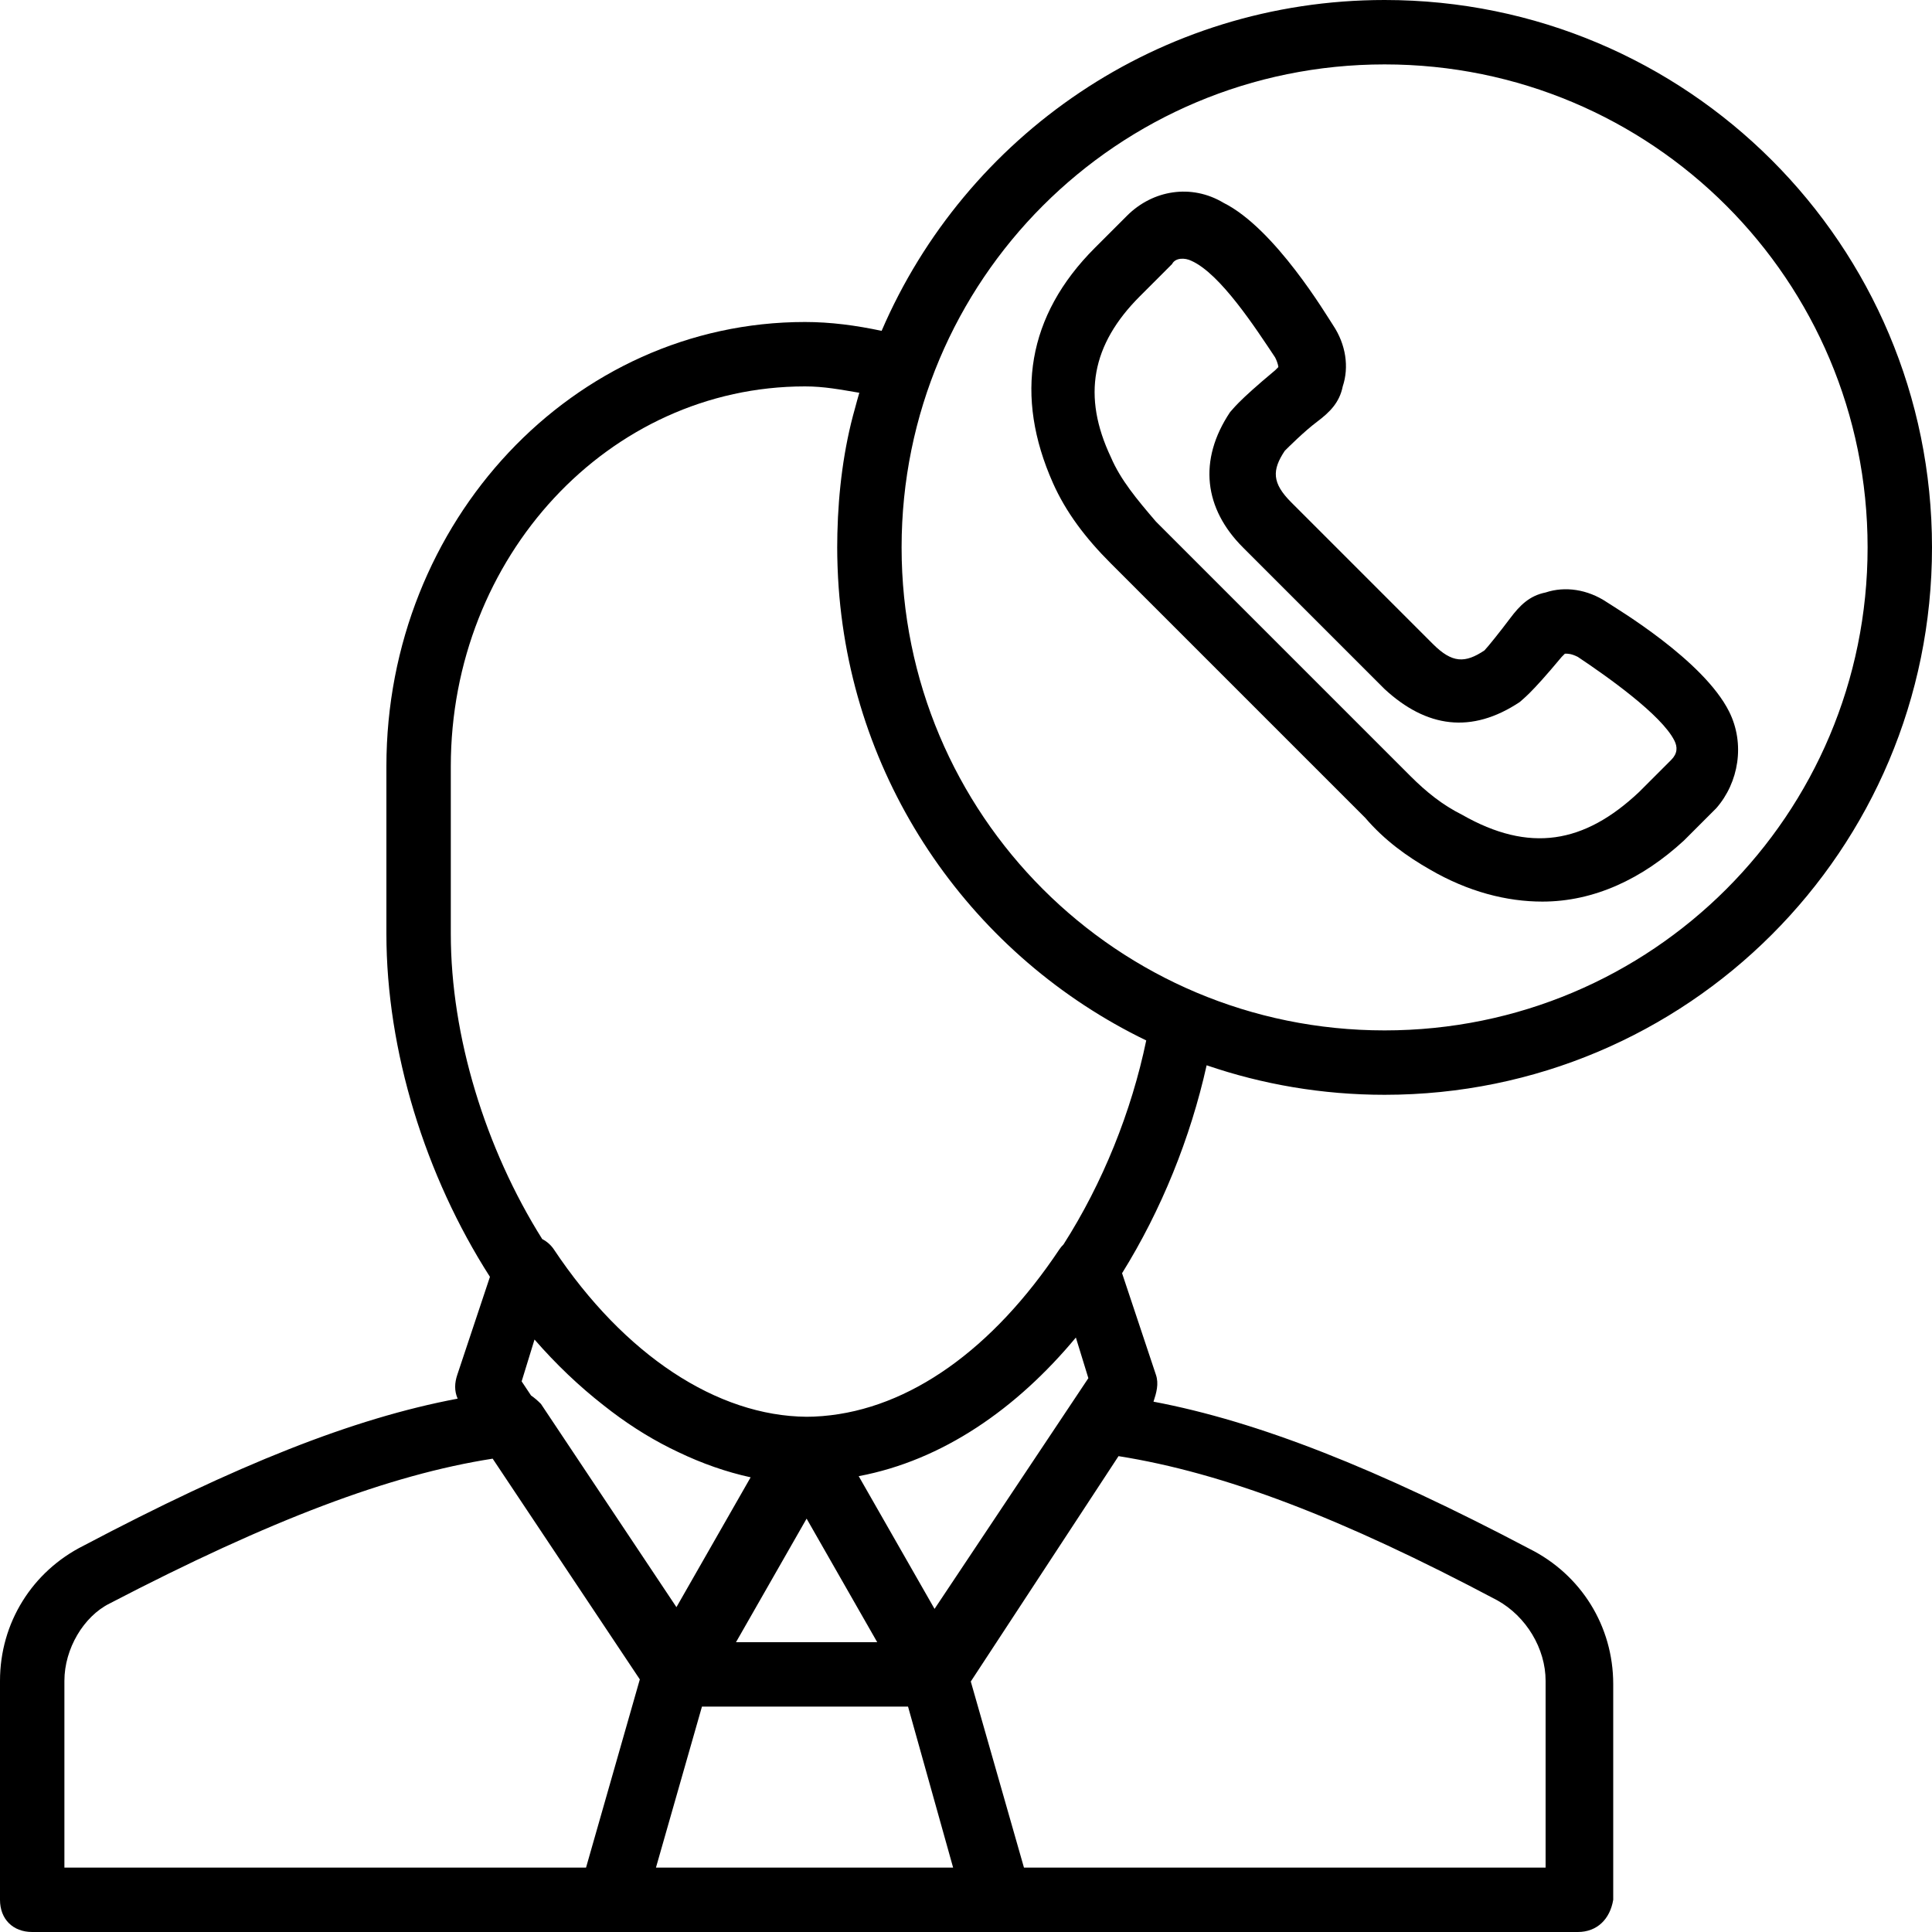
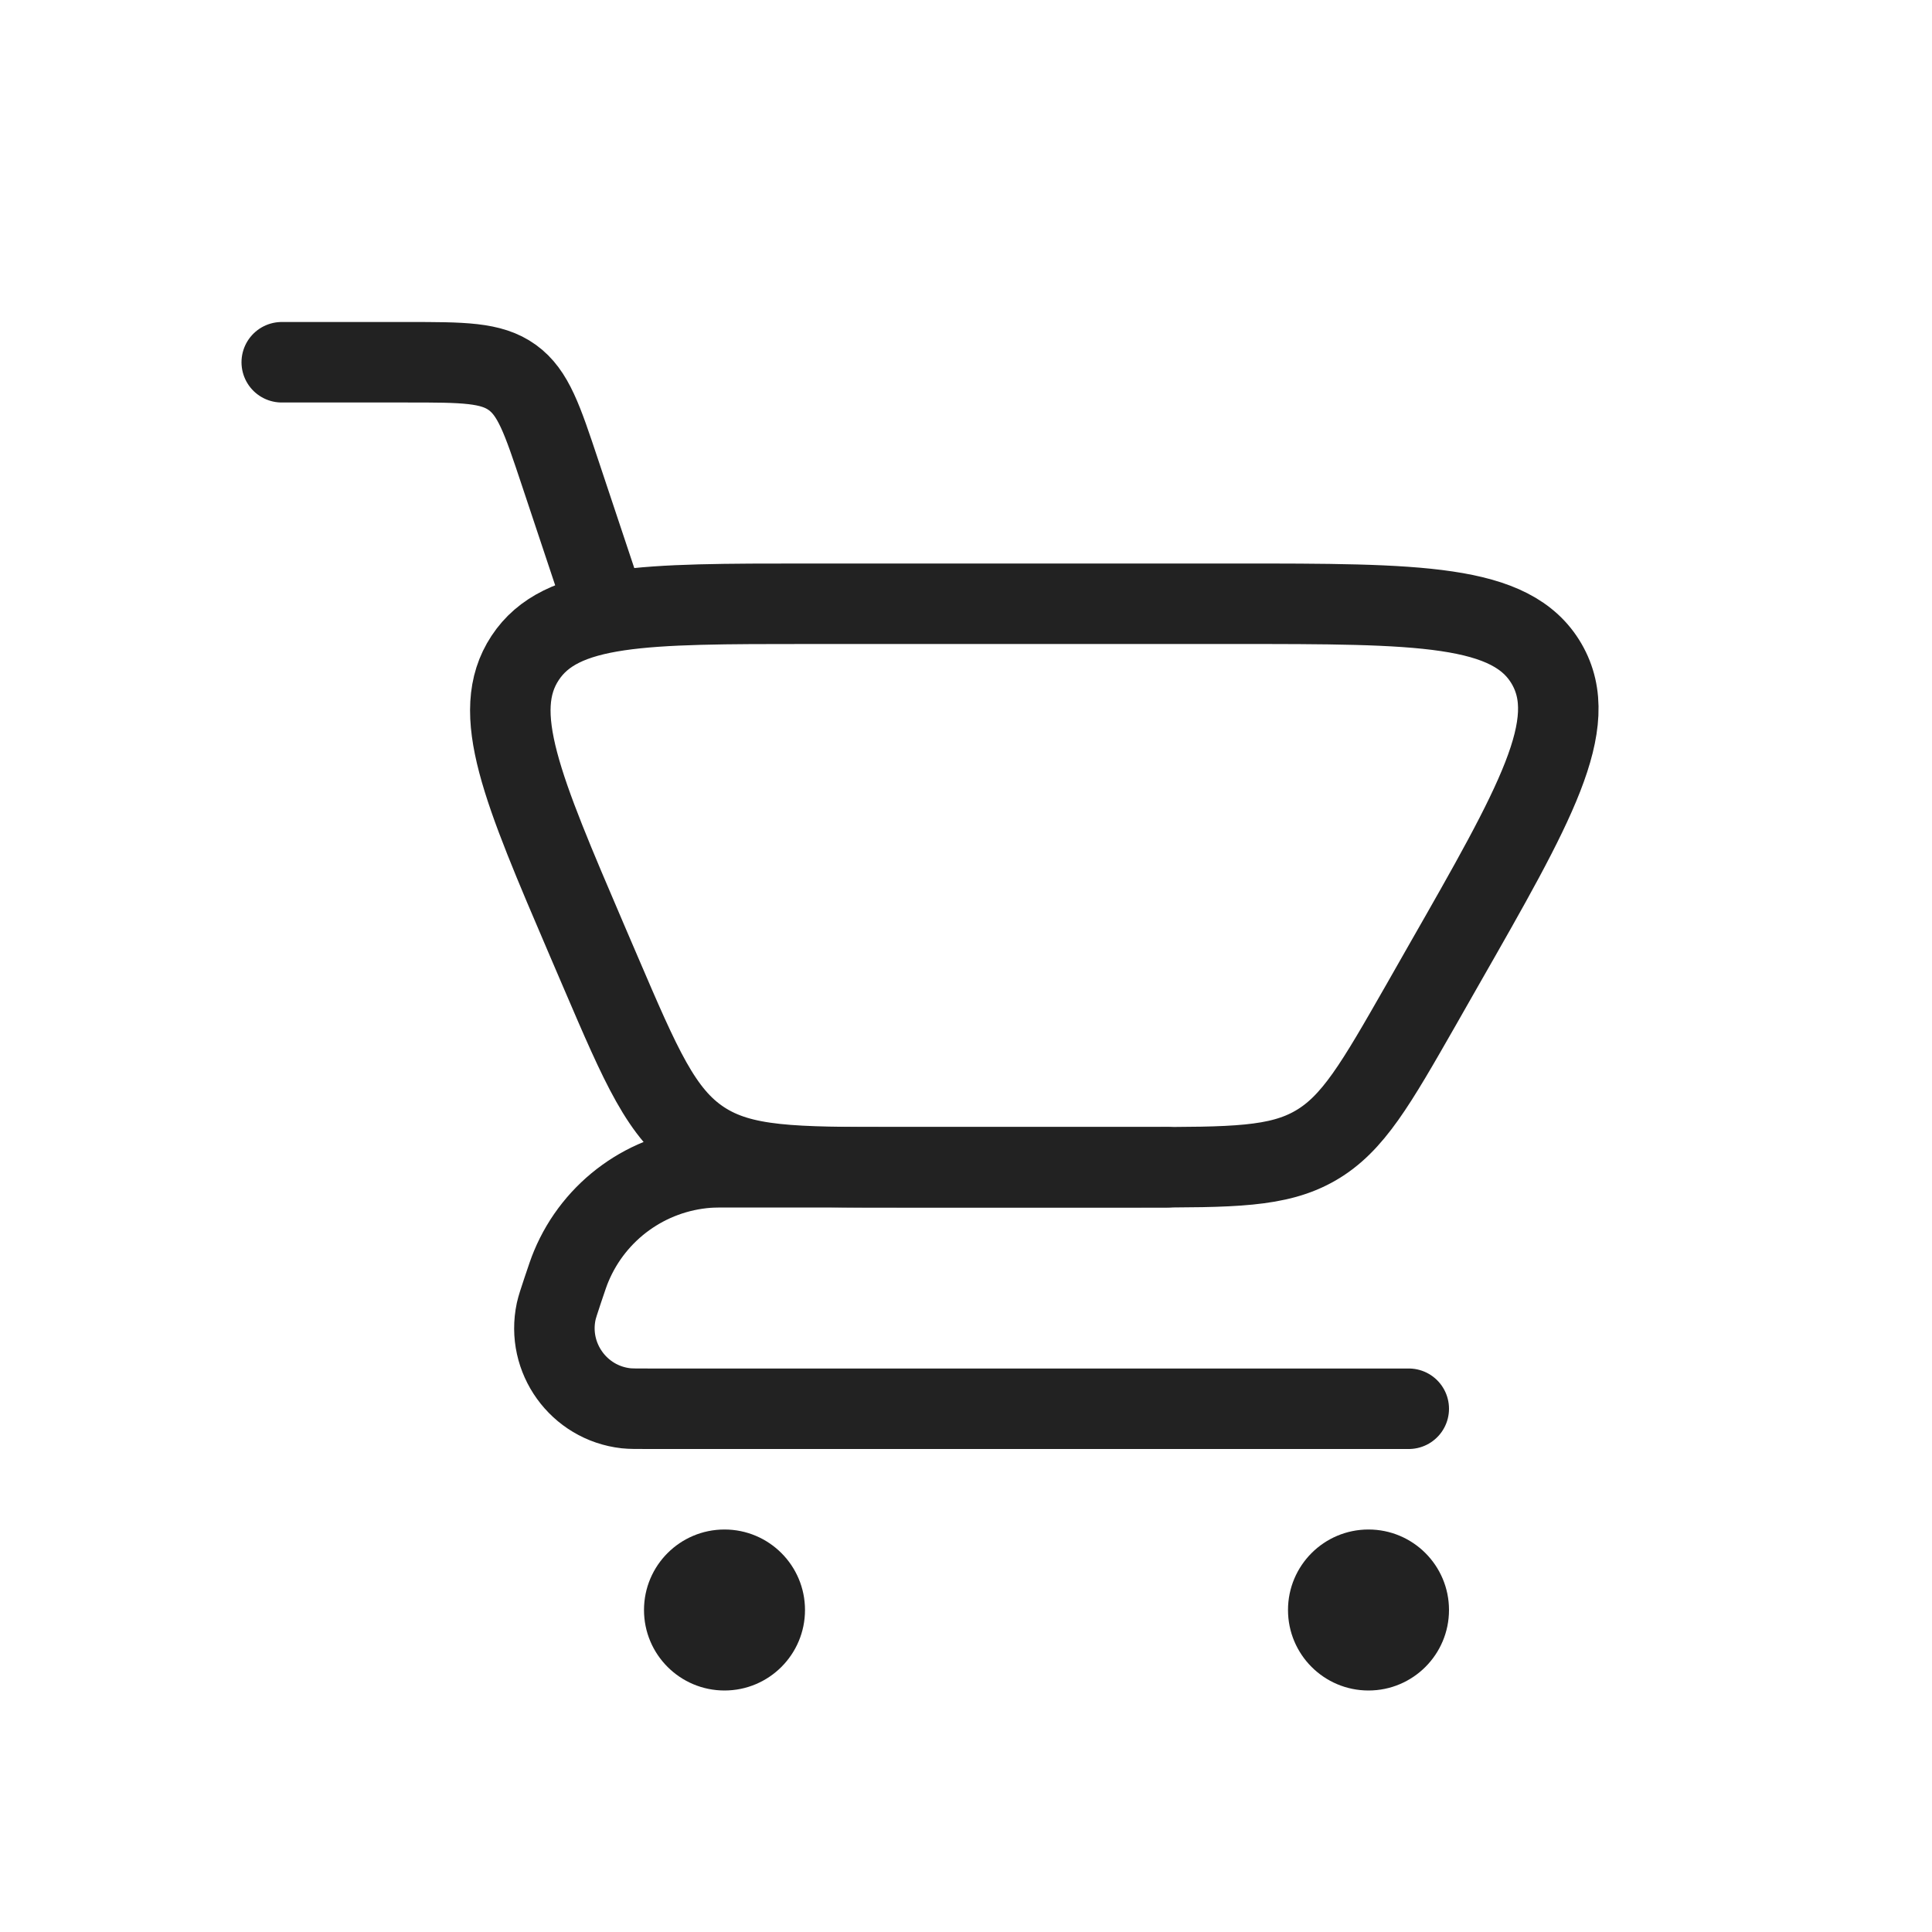
- <svg xmlns="http://www.w3.org/2000/svg" fill="#000000" height="800px" width="800px" version="1.1" id="Layer_1" viewBox="0 0 512 512" xml:space="preserve">
-   <g transform="translate(1 1)">
-     <g>
-       <g>
-         <path d="M365.933,289.133C446.147,289.133,511,224.28,511,144.067S446.147-1,365.933-1c-59.821,0-111.091,36.074-133.297,87.684     c-6.768-1.454-13.535-2.351-20.303-2.351c-61.44,0-110.933,52.907-110.933,117.76v44.373c0,30.987,10.283,64.132,27.439,90.91     l-8.665,25.996c-0.698,2.095-0.807,4.191,0.106,6.286c-27.914,5.25-58.78,17.685-99.092,38.941C7.533,415.427-1,429.08-1,444.44     v58.027c0,5.12,3.413,8.533,8.533,8.533h153.6h102.4h153.6c5.12,0,8.533-3.413,9.387-8.533v-57.173     c0-15.36-8.533-29.013-22.187-35.84c-40.451-21.329-72.024-33.776-99.644-38.995c0.778-2.362,1.444-4.723,0.657-7.085     l-8.986-26.958c10.436-16.774,18.133-35.879,22.411-55.104C333.554,286.378,349.417,289.133,365.933,289.133z M365.933,16.067     c70.827,0,128,57.173,128,128s-57.173,128-128,128s-128-57.173-128-128S295.107,16.067,365.933,16.067z M137.24,365.08     l3.413-11.093c5.724,6.583,11.839,12.378,18.203,17.361c0.703,0.56,1.412,1.106,2.124,1.646c0.047,0.035,0.093,0.073,0.14,0.108     c5.585,4.218,11.458,7.82,17.575,10.691c6.336,3.046,12.781,5.301,19.232,6.711l-19.662,34.408l-35.906-53.858     c-0.864-0.864-1.728-1.626-2.624-2.23L137.24,365.08z M212.76,401.453l18.712,32.747h-37.425L212.76,401.453z M16.067,444.44     c0-8.533,5.12-17.067,11.947-20.48c42.667-22.187,74.24-34.133,101.547-38.4l38.997,58.496l-14.251,49.877H16.067V444.44z      M172.836,493.933l12.19-42.667h54.613l0,0l11.947,42.666H172.836z M408.6,444.44v49.493H270.36l-14.091-49.318l39.152-59.723     c27.866,4.417,59.142,16.333,100.379,38.214C403.48,427.373,408.6,435.907,408.6,444.44z M287.427,364.227l-40.763,61.145     l-20.099-35.174c22.274-4.183,41.923-17.933,57.55-36.737L287.427,364.227z M280.835,328.796     c-0.412,0.398-0.779,0.833-1.088,1.297c-17.589,26.383-39.672,42.279-62.74,44.18c-0.022,0.002-0.044,0.004-0.066,0.006     c-0.672,0.055-1.344,0.093-2.018,0.124c-0.114,0.005-0.227,0.014-0.34,0.018c-0.604,0.024-1.21,0.032-1.815,0.037     c-23.763-0.188-48.33-16.369-66.994-44.365c-0.748-1.122-1.823-2.079-3.083-2.73c-15.071-23.988-24.224-53.75-24.224-80.897     v-44.373c0-55.467,41.813-100.693,93.867-100.693c5.082,0,9.326,0.841,14.395,1.688c-0.4,1.365-0.784,2.736-1.145,4.117     c-2.998,10.533-4.407,21.986-4.667,33.047c-0.001,0.05-0.002,0.099-0.004,0.149c-0.028,1.227-0.046,2.45-0.046,3.665     c0,1.592,0.035,3.175,0.085,4.754c0.012,0.38,0.028,0.759,0.043,1.138c0.057,1.441,0.133,2.876,0.232,4.306     c0.009,0.128,0.015,0.258,0.024,0.386c3.81,53.016,36.011,98.074,81.513,120.077     C298.852,293.576,291.226,312.538,280.835,328.796z" />
-         <path d="M278.04,127c3.413,7.68,8.533,14.507,15.36,21.333l67.413,67.413c5.12,5.973,11.093,10.24,17.067,13.653     c10.24,5.973,20.48,8.533,29.867,8.533c13.653,0,26.453-5.973,37.547-16.213l8.533-8.533c5.973-6.827,7.68-17.067,3.413-25.6     c-6.827-13.653-29.867-27.307-32.427-29.013c-5.12-3.413-11.093-4.267-16.213-2.56c-4.267,0.853-6.827,3.413-9.387,6.827     s-5.973,7.68-6.827,8.533c-5.12,3.413-8.533,3.413-13.653-1.707l-37.547-37.547c-5.12-5.12-5.12-8.533-1.707-13.653     c0.853-0.853,5.12-5.12,8.533-7.68s5.973-5.12,6.827-9.387c1.707-5.12,0.853-11.093-2.56-16.213     c-1.707-2.56-15.36-25.6-29.013-32.427c-8.533-5.12-18.773-3.413-25.6,3.413l-8.533,8.533     C271.213,82.627,267.8,103.96,278.04,127z M301.08,77.507l8.533-8.533c0.853-1.707,3.413-1.707,5.12-0.853     c7.68,3.413,17.067,17.92,22.187,25.6c0.853,1.707,0.853,2.56,0.853,2.56l-0.853,0.853c-10.24,8.533-11.093,10.24-11.947,11.093     c-8.533,12.8-6.827,25.6,3.413,35.84l37.547,37.547c11.093,10.24,23.04,11.947,35.84,3.413c0.853-0.853,2.56-1.707,11.093-11.947     l0.853-0.853c0.853,0,1.707,0,3.413,0.853c7.68,5.12,22.187,15.36,25.6,22.187c0.853,1.707,0.853,3.413-0.853,5.12l-8.533,8.533     c-14.507,13.653-29.013,16.213-46.933,5.973c-5.12-2.56-9.387-5.973-13.653-10.24l-67.413-67.413     c-5.12-5.973-9.387-11.093-11.947-17.067C285.72,103.96,288.28,90.307,301.08,77.507z" />
-       </g>
-     </g>
-   </g>
+ <svg xmlns="http://www.w3.org/2000/svg" width="800px" height="800px" viewBox="0 0 24 24" fill="none">
+   <path d="M3.5 4.5H5.058C5.754 4.5 6.102 4.5 6.364 4.689C6.626 4.878 6.736 5.208 6.956 5.868L7.5 7.5" stroke="#222222" stroke-linecap="round" />
+   <path d="M17.5 17.5H8.051C7.905 17.5 7.832 17.5 7.776 17.494C7.189 17.428 6.786 16.869 6.909 16.291C6.921 16.237 6.944 16.167 6.99 16.029V16.029C7.042 15.875 7.067 15.798 7.096 15.73C7.386 15.034 8.043 14.561 8.794 14.505C8.868 14.5 8.949 14.5 9.111 14.5H14.5" stroke="#222222" stroke-linecap="round" stroke-linejoin="round" />
+   <path d="M14.179 14.5H11.138C9.858 14.5 9.219 14.5 8.718 14.17C8.217 13.839 7.965 13.252 7.461 12.076L7.292 11.682C6.483 9.793 6.078 8.849 6.523 8.174C6.967 7.5 7.995 7.5 10.05 7.5H15.331C17.63 7.5 18.779 7.5 19.213 8.247C19.646 8.994 19.076 9.992 17.935 11.988L17.652 12.485C17.09 13.468 16.809 13.96 16.343 14.23C15.878 14.5 15.311 14.5 14.179 14.5Z" stroke="#222222" stroke-linecap="round" />
+   <circle cx="17" cy="20" r="1" fill="#222222" />
+   <circle cx="9" cy="20" r="1" fill="#222222" />
</svg>
